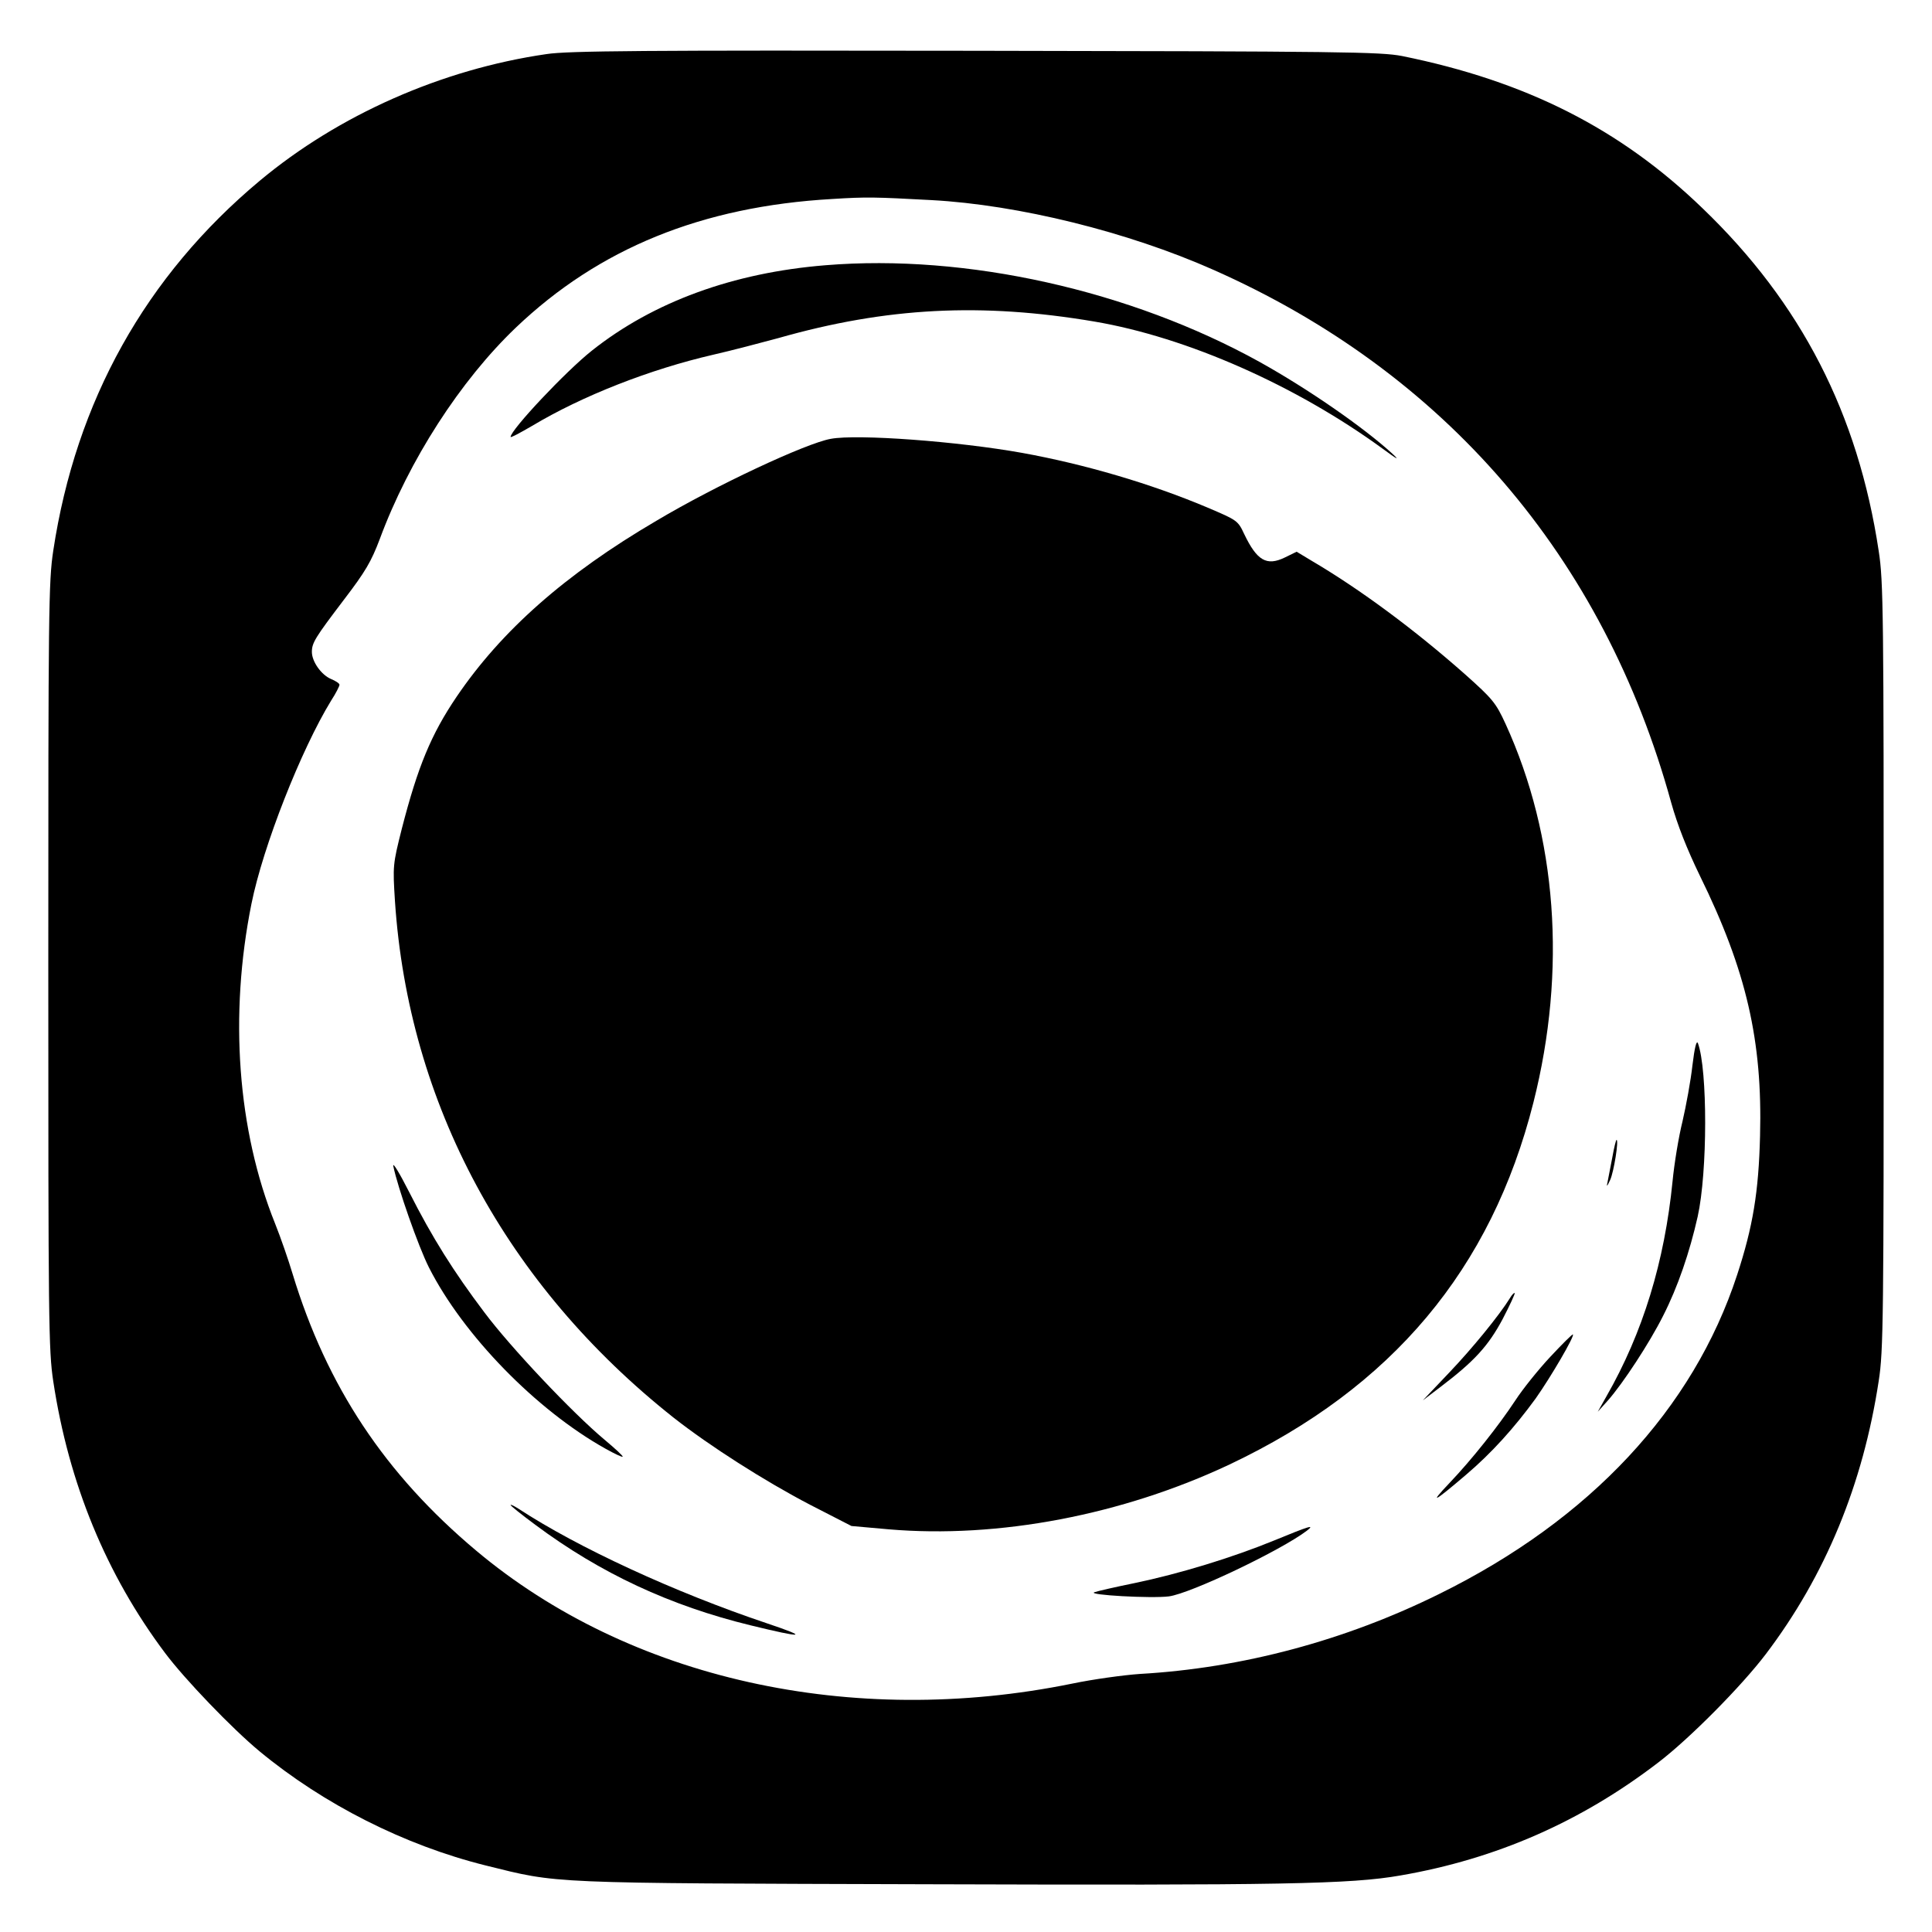
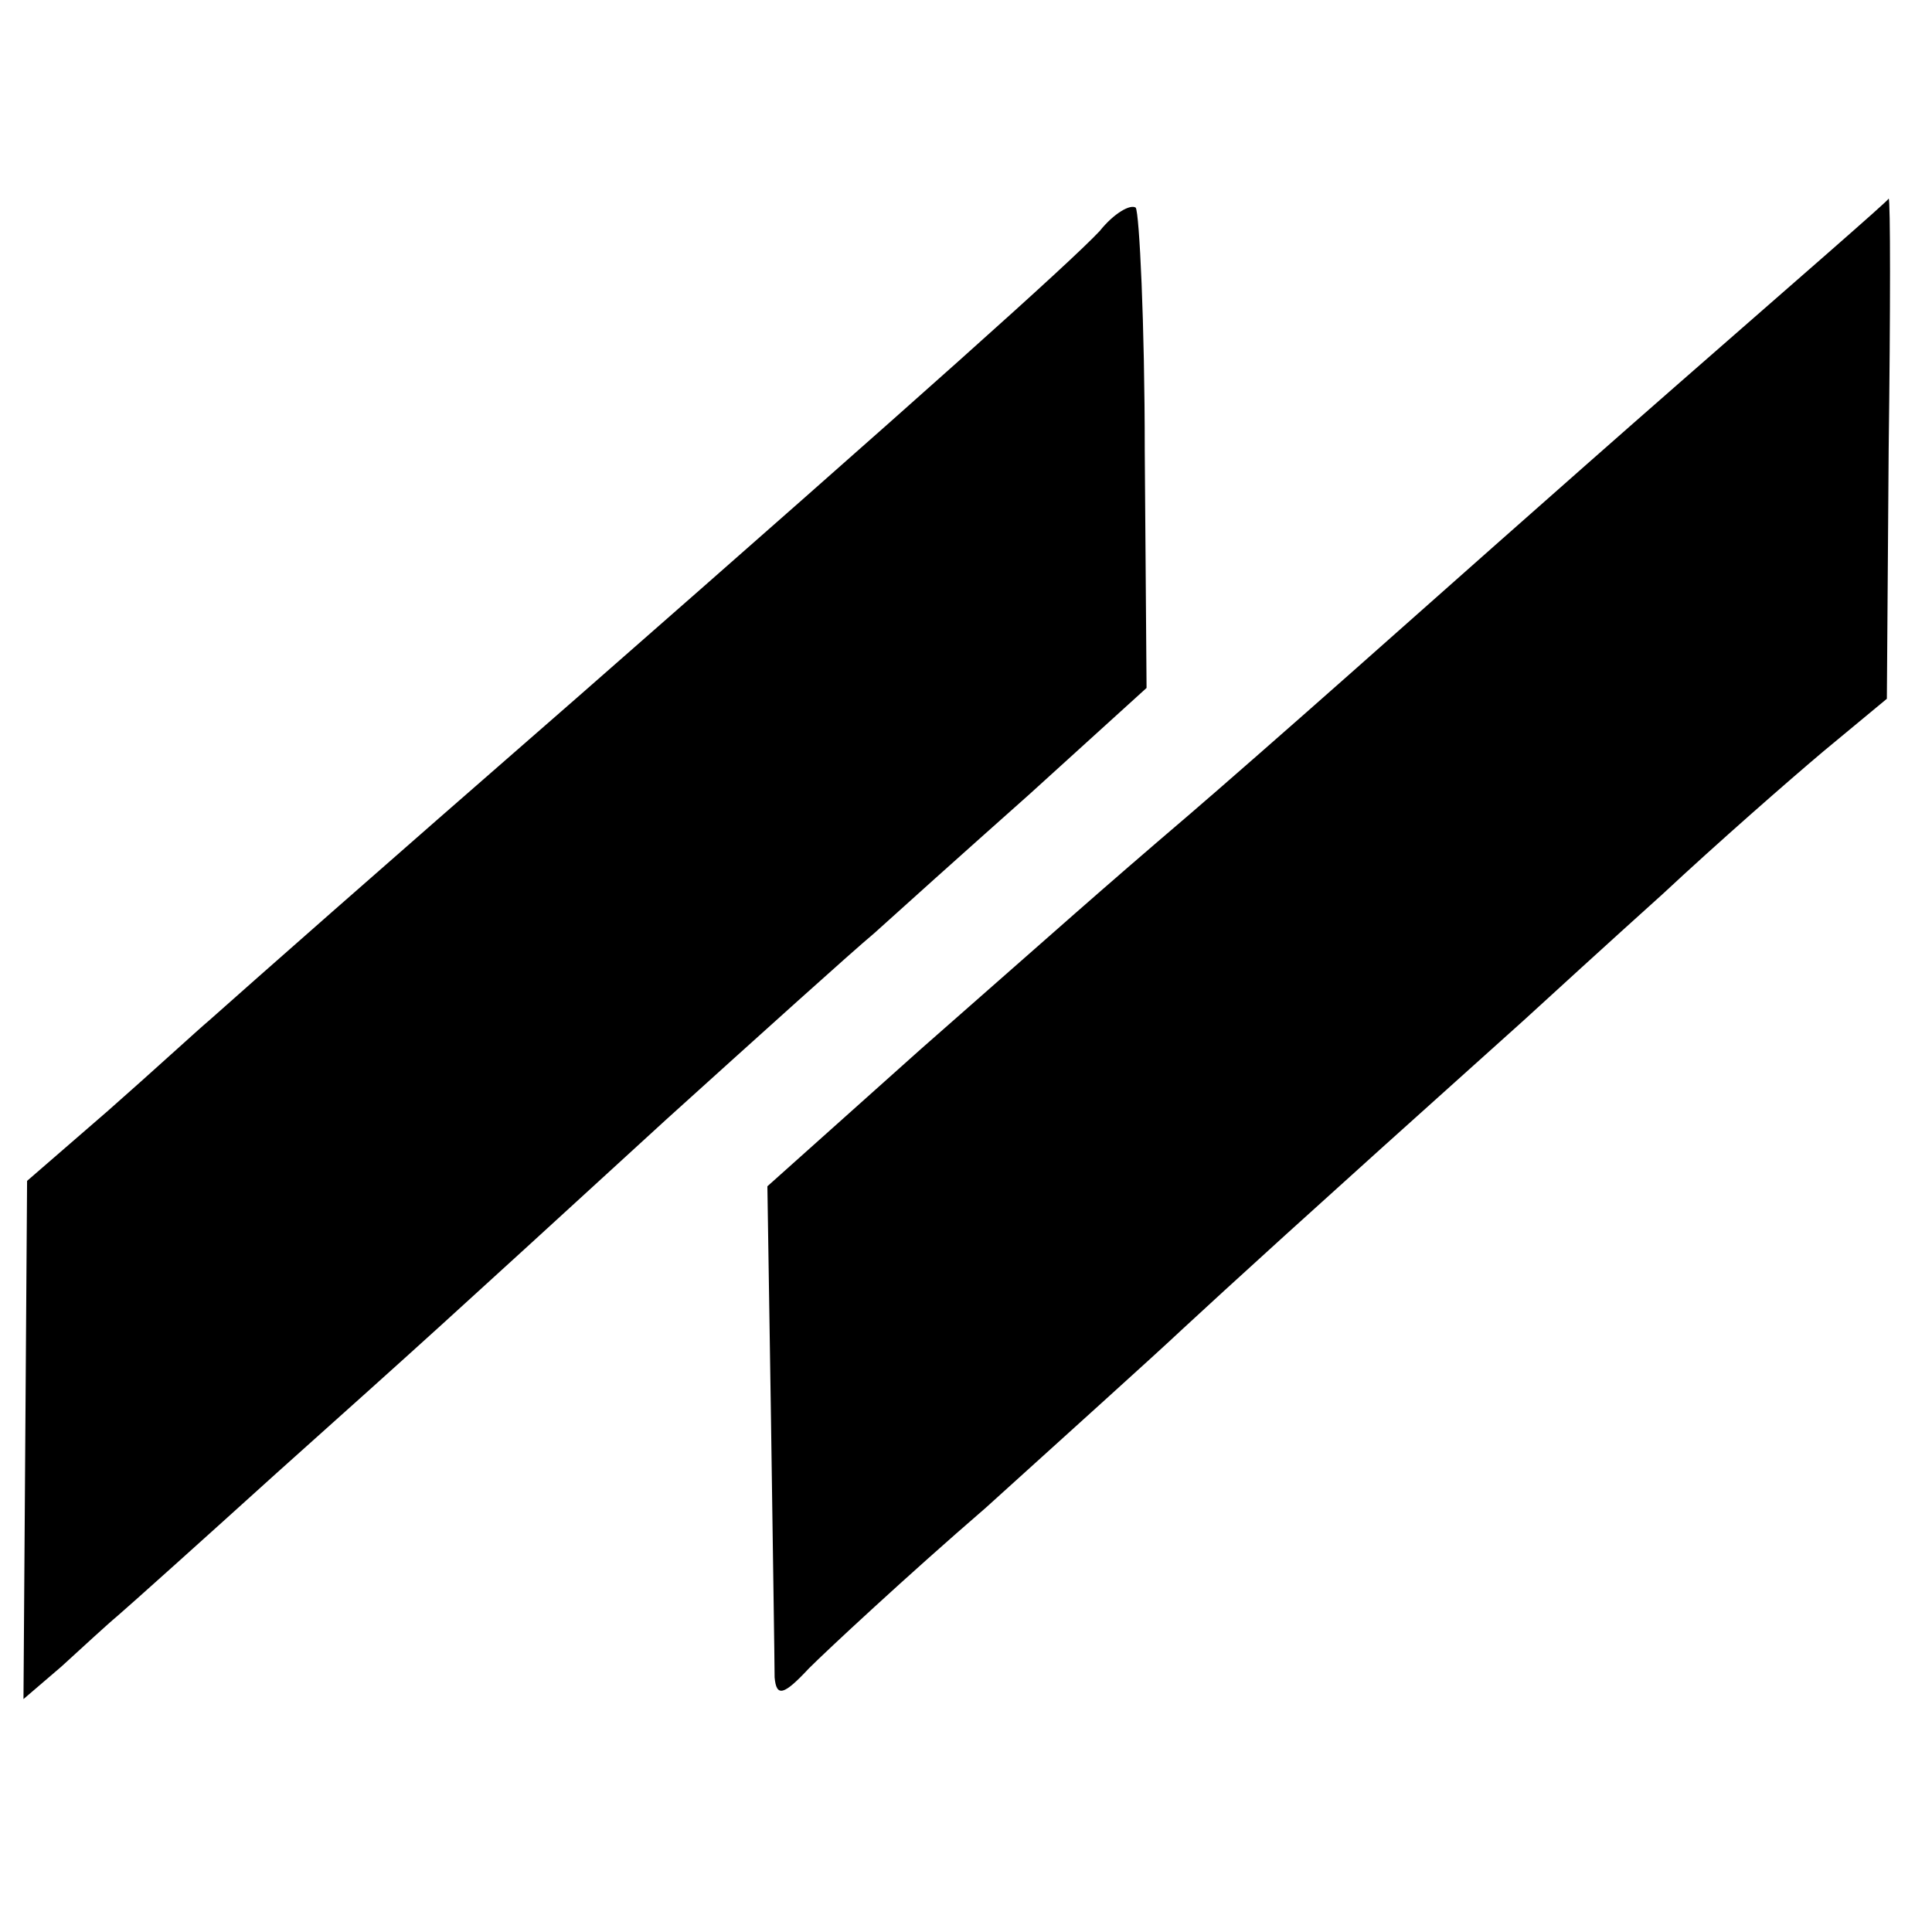
- <svg xmlns="http://www.w3.org/2000/svg" version="1.0" width="700pt" height="700pt" viewBox="0 0 700 700" preserveAspectRatio="xMidYMid meet">
-   <g transform="translate(0,700) scale(0.1,-0.1)" fill="#000000" stroke="none">
-     <path d="M1980 6804 c-380 -55 -754 -221 -1039 -459 -413 -345 -666 -798 -748 -1340 -17 -112 -18 -218 -18 -1505 0 -1287 1 -1393 18 -1505 56 -370 192 -700 405 -984 71 -95 243 -274 342 -356 232 -192 526 -341 820 -414 267 -66 208 -64 1600 -68 1283 -4 1534 0 1715 32 347 60 654 195 933 409 114 87 302 277 390 393 216 285 352 615 409 990 17 109 18 223 18 1503 0 1280 -1 1394 -18 1503 -75 498 -281 899 -638 1242 -299 289 -640 461 -1089 552 -78 15 -211 17 -1545 19 -1202 2 -1477 0 -1555 -12z m1395 -529 c315 -17 711 -115 1020 -252 839 -371 1415 -1040 1660 -1931 23 -82 57 -168 104 -265 169 -344 227 -598 218 -942 -5 -204 -26 -330 -83 -504 -159 -486 -533 -887 -1079 -1156 -341 -169 -715 -269 -1085 -290 -58 -4 -168 -19 -245 -35 -799 -163 -1605 16 -2160 482 -330 277 -541 595 -665 1003 -15 50 -43 131 -63 181 -137 340 -167 756 -86 1159 42 209 180 559 289 737 17 26 30 52 30 57 0 5 -14 14 -31 21 -35 15 -69 63 -69 98 0 33 12 52 116 189 78 102 99 138 130 220 106 286 292 574 493 766 301 287 674 439 1146 466 127 8 154 7 360 -4z" />
-     <path d="M2991 6039 c-335 -27 -624 -133 -846 -309 -96 -76 -295 -288 -295 -313 0 -4 35 15 78 40 182 109 427 205 657 258 66 15 172 43 235 60 393 112 737 129 1145 60 336 -57 731 -232 1045 -461 53 -39 63 -44 35 -18 -106 97 -306 235 -480 332 -469 260 -1064 393 -1574 351z" />
-     <path d="M3010 5410 c-90 -16 -419 -170 -632 -297 -331 -194 -562 -399 -724 -638 -92 -136 -140 -252 -198 -477 -33 -131 -33 -135 -25 -263 49 -734 403 -1391 1009 -1871 131 -103 330 -230 495 -316 l150 -77 135 -12 c397 -34 847 52 1235 235 589 279 948 707 1101 1312 121 479 85 964 -101 1371 -35 76 -46 90 -147 180 -182 161 -380 308 -557 412 l-53 32 -43 -21 c-66 -32 -101 -11 -147 85 -23 49 -25 50 -133 96 -206 87 -445 157 -671 198 -234 42 -598 69 -694 51z" />
-     <path d="M6132 3140 c-6 -55 -23 -147 -36 -203 -14 -56 -30 -154 -36 -217 -29 -291 -107 -548 -240 -780 l-31 -55 36 40 c55 62 152 210 201 308 53 104 96 230 125 359 36 162 36 532 1 628 -5 13 -12 -14 -20 -80z" />
-     <path d="M5842 2808 c-7 -35 -14 -74 -17 -88 -5 -22 -3 -21 9 5 13 28 32 145 23 145 -2 0 -9 -28 -15 -62z" />
-     <path d="M1425 2775 c16 -78 91 -292 129 -367 124 -245 389 -517 640 -657 32 -18 60 -31 62 -29 2 3 -28 30 -66 62 -115 96 -340 334 -435 461 -111 147 -189 271 -272 435 -35 69 -61 112 -58 95z" />
-     <path d="M5471 2297 c-39 -63 -137 -183 -221 -271 l-95 -100 63 48 c124 94 174 149 226 246 26 50 46 93 44 95 -2 2 -10 -6 -17 -18z" />
-     <path d="M5617 2084 c-43 -46 -100 -117 -126 -157 -62 -94 -158 -215 -240 -301 -75 -79 -56 -69 60 30 93 79 175 170 253 277 55 78 141 225 135 232 -2 2 -39 -35 -82 -81z" />
-     <path d="M1850 1547 c0 -3 40 -35 90 -72 235 -175 488 -293 780 -364 192 -47 215 -45 60 7 -334 112 -687 275 -902 416 -16 10 -28 16 -28 13z" />
-     <path d="M4615 1418 c-149 -61 -341 -120 -505 -154 -69 -14 -134 -29 -145 -33 -27 -10 207 -23 270 -15 78 10 407 167 500 238 31 24 9 17 -120 -36z" />
+ <svg xmlns="http://www.w3.org/2000/svg" version="1.0" width="107pt" height="107pt" viewBox="0 0 107 107" preserveAspectRatio="xMidYMid meet">
+   <g transform="translate(0,107) scale(0.1,-0.1)" fill="#000000" stroke="none">
+     <path d="M609 942 c-17 -18 -95 -88 -289 -258 -117 -102 -177 -155 -204 -179 -6 -5 -31 -28 -56 -50 l-45 -39 -1 -144 -1 -143 21 18 c11 10 25 23 31 28 7 6 46 41 88 79 86 77 86 77 216 196 52 47 103 93 115 103 11 10 50 45 86 77 l65 59 -1 131 c0 71 -3 132 -5 135 -3 2 -12 -3 -20 -13z" />
+     <path d="M929 857 c-64 -56 -145 -128 -180 -159 -35 -31 -75 -66 -89 -78 -55 -47 -68 -59 -150 -131 l-85 -76 2 -129 c1 -71 2 -135 2 -143 1 -11 5 -10 19 5 10 10 54 51 98 89 43 39 92 83 109 99 26 24 63 58 189 171 12 11 47 43 77 70 30 28 70 63 89 79 l35 29 1 138 c1 77 1 139 0 139 0 -1 -53 -47 -117 -103z" />
  </g>
</svg>
